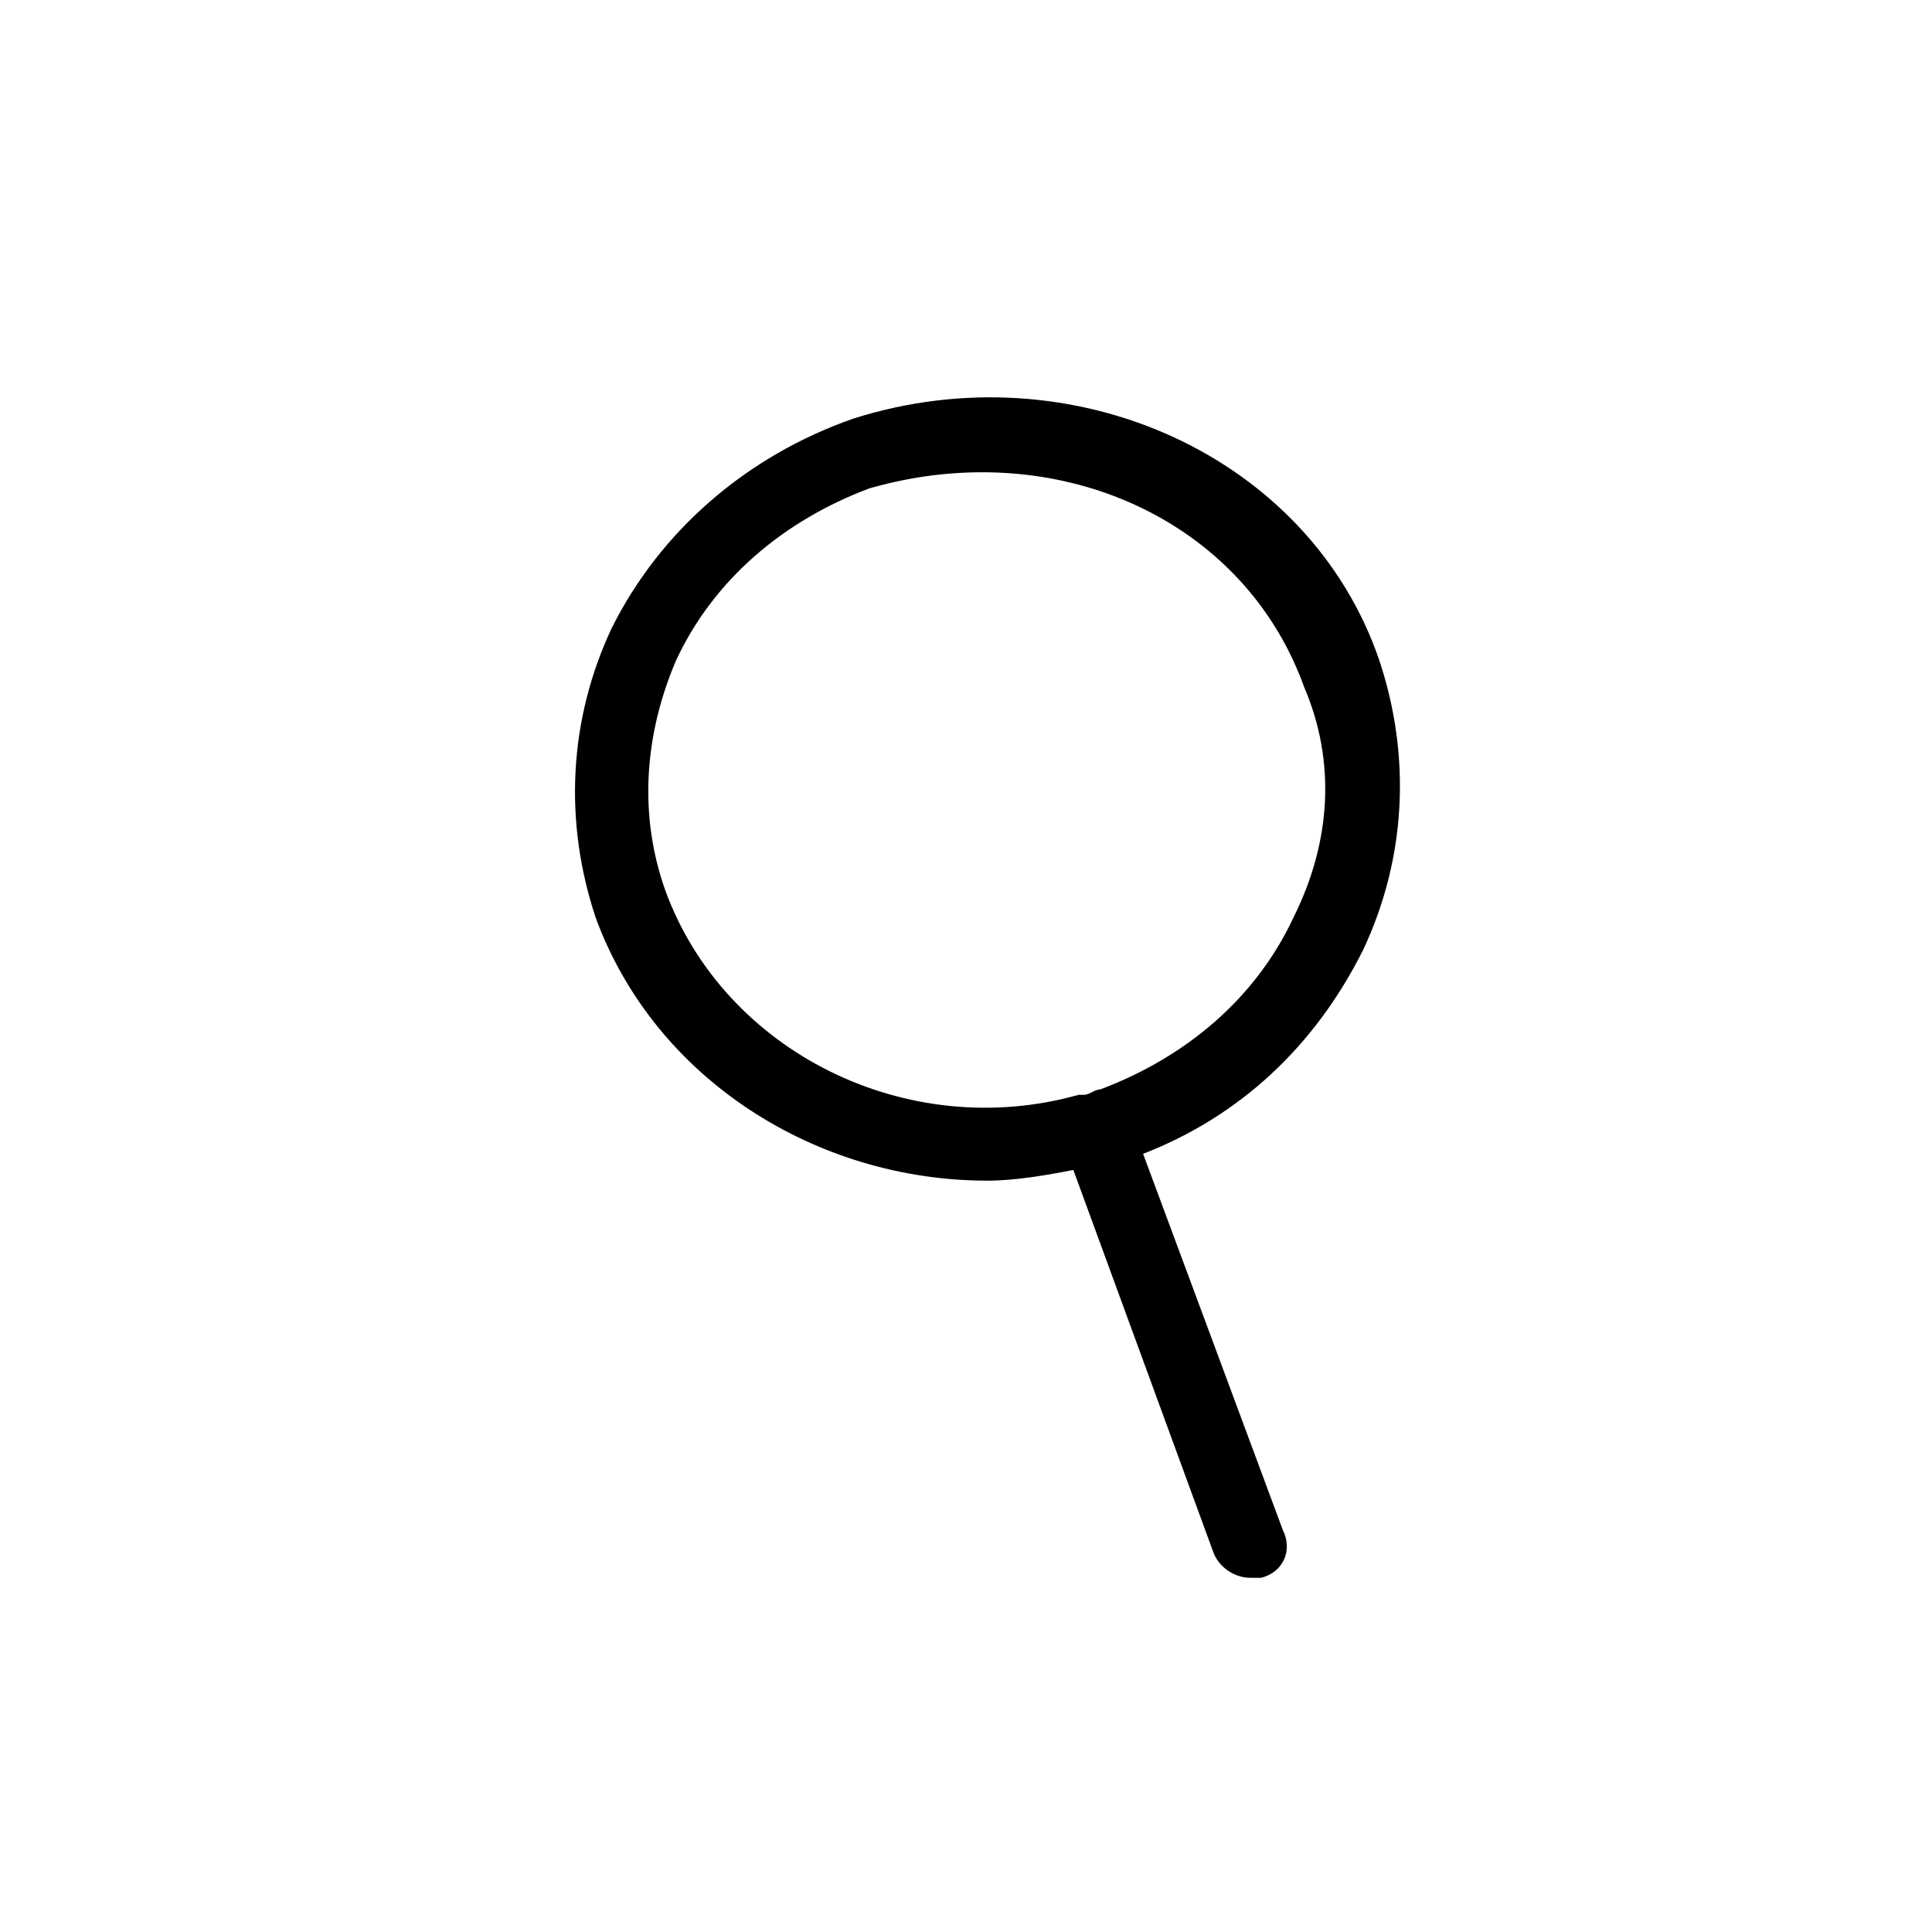
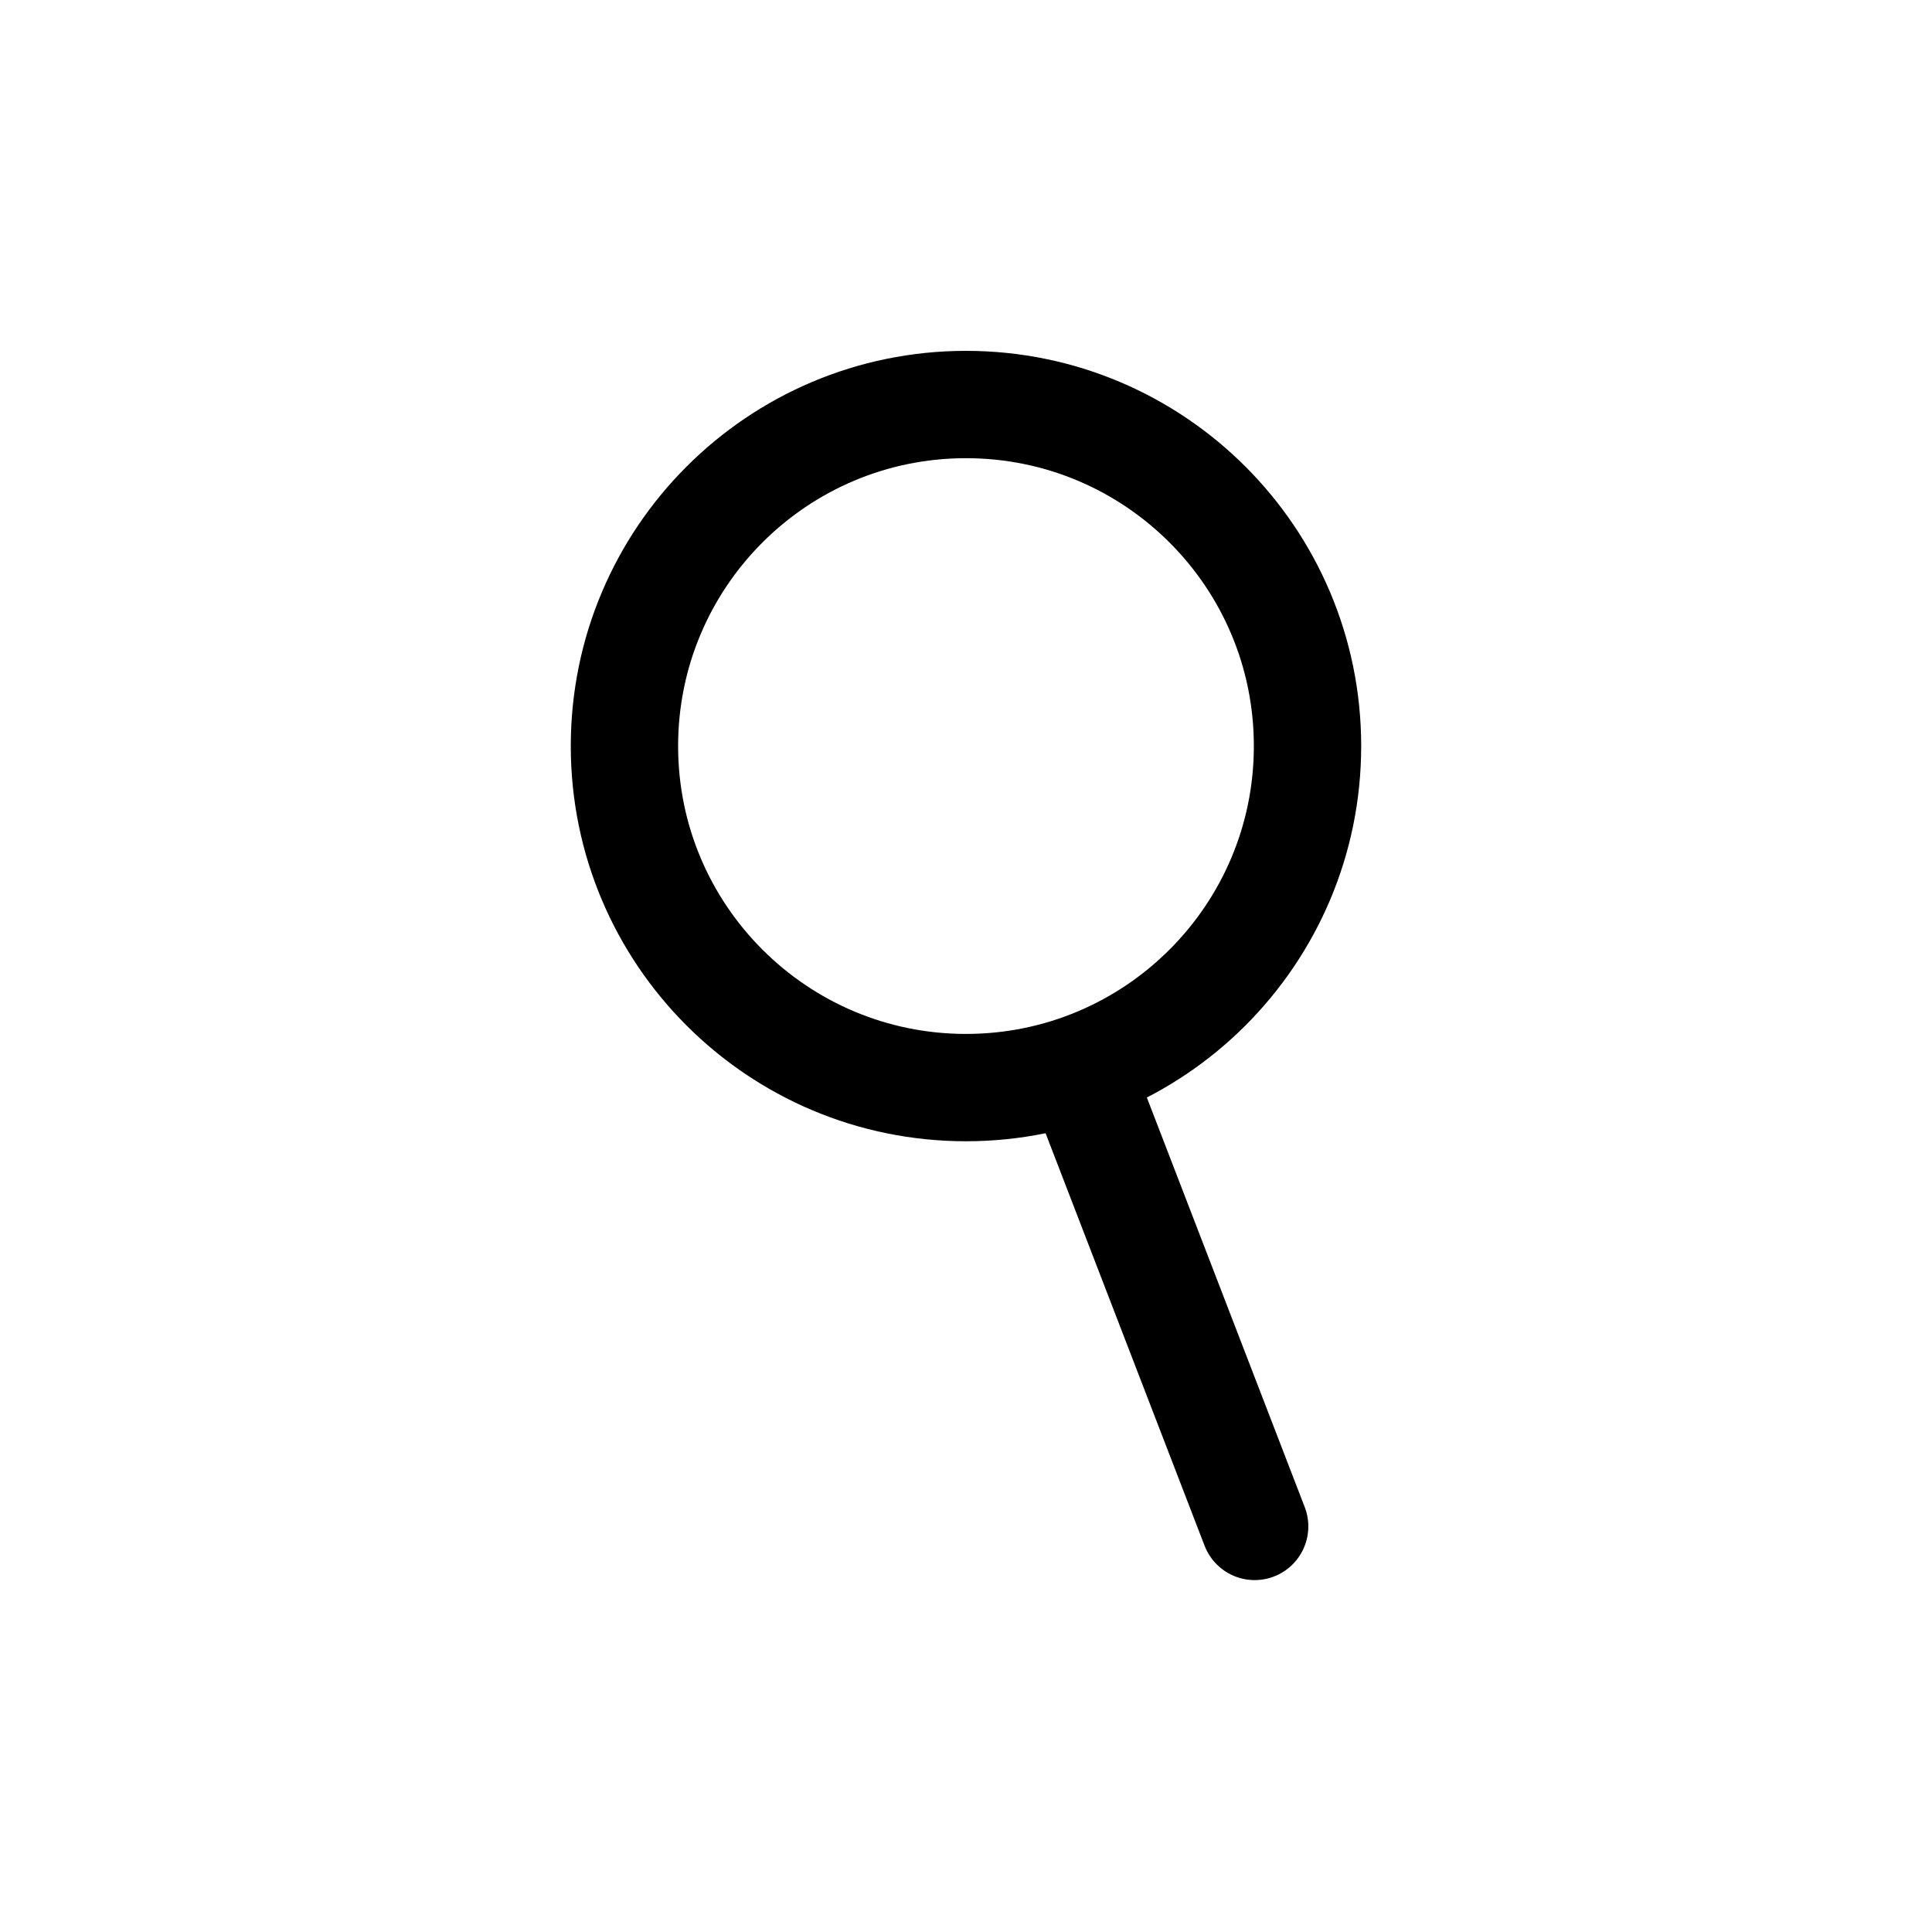
<svg xmlns="http://www.w3.org/2000/svg" version="1.1" id="Ebene_1" x="0px" y="0px" viewBox="0 0 36 36" style="enable-background:new 0 0 36 36;" xml:space="preserve">
-   <path fill="currentColor" d="M25.7,12.3c-1.3-3.8-5.7-5.8-9.8-4.5c-2,0.7-3.6,2.1-4.5,3.9c-0.8,1.7-0.9,3.6-0.3,5.4c1.1,3,4.1,4.9,7.3,4.9  c0.5,0,1.1-0.1,1.6-0.2l2.6,7.1c0.1,0.3,0.4,0.5,0.7,0.5c0.1,0,0.2,0,0.2,0c0.4-0.1,0.6-0.5,0.4-0.9l-2.6-7c1.8-0.7,3.2-2,4.1-3.8  C26.2,16,26.3,14.1,25.7,12.3z M24.1,17.1c-0.7,1.5-2,2.6-3.6,3.2c-0.1,0-0.2,0.1-0.3,0.1l-0.1,0c-3.2,0.9-6.6-0.8-7.7-3.8  c-0.5-1.4-0.4-2.9,0.2-4.3c0.7-1.5,2-2.6,3.6-3.2c0.7-0.2,1.4-0.3,2.1-0.3c2.7,0,5.1,1.5,6,4C24.9,14.2,24.8,15.7,24.1,17.1z" />
+   <defs id="defs7" />
+   <path id="path819" d="m 66.288,12.3 c -1.3,-3.8 -5.7,-5.8 -9.8,-4.5 -2,0.7 -3.6,2.1 -4.5,3.9 -0.8,1.7 -0.9,3.6 -0.3,5.4 1.1,3 4.1,4.9 7.3,4.9 0.5,0 1.1,-0.1 1.6,-0.2 l 2.6,7.1 c 0.1,0.3 0.4,0.5 0.7,0.5 0.1,0 0.2,0 0.2,0 0.4,-0.1 0.6,-0.5 0.4,-0.9 l -2.6,-7 c 1.8,-0.7 3.2,-2 4.1,-3.8 0.8,-1.7 0.9,-3.6 0.3,-5.4 z m -1.6,4.8 c -0.7,1.5 -2,2.6 -3.6,3.2 -0.1,0 -0.2,0.1 -0.3,0.1 h -0.1 c -3.2,0.9 -6.6,-0.8 -7.7,-3.8 -0.5,-1.4 -0.4,-2.9 0.2,-4.3 0.7,-1.5 2,-2.6 3.6,-3.2 0.7,-0.2 1.4,-0.3 2.1,-0.3 2.7,0 5.1,1.5 6,4 0.6,1.4 0.5,2.9 -0.2,4.3 z" style="fill:currentColor" />
+   <g id="g827" transform="translate(100.1922,-0.9573446)">
+     <circle r="6.364" cy="14.859" cx="-20.063" id="path821" style="opacity:1;fill:none;fill-opacity:1;stroke:#000000;stroke-width:3;stroke-linecap:round;stroke-linejoin:round;stroke-miterlimit:4;stroke-dasharray:none;stroke-dashoffset:0;stroke-opacity:1;paint-order:fill markers stroke" />
+     <path id="path823" d="M -17.828,21.243 -14.684,29.4" style="fill:none;fill-rule:evenodd;stroke:#000000;stroke-width:3;stroke-linecap:round;stroke-linejoin:miter;stroke-miterlimit:4;stroke-dasharray:none;stroke-opacity:1" />
+   </g>
+   <g transform="translate(38.06266,-0.9573446)" id="g822">
+     <circle style="opacity:1;fill:none;fill-opacity:1;stroke:#000000;stroke-width:2;stroke-linecap:round;stroke-linejoin:round;stroke-miterlimit:4;stroke-dasharray:none;stroke-dashoffset:0;stroke-opacity:1;paint-order:fill markers stroke" id="circle817" cx="-20.063" cy="14.859" r="6.364" />
+     <path style="fill:none;fill-rule:evenodd;stroke:#000000;stroke-width:2;stroke-linecap:round;stroke-linejoin:miter;stroke-miterlimit:4;stroke-dasharray:none;stroke-opacity:1" d="M -17.828,21.243 -14.684,29.4" id="path820" />
+   </g>
</svg>
